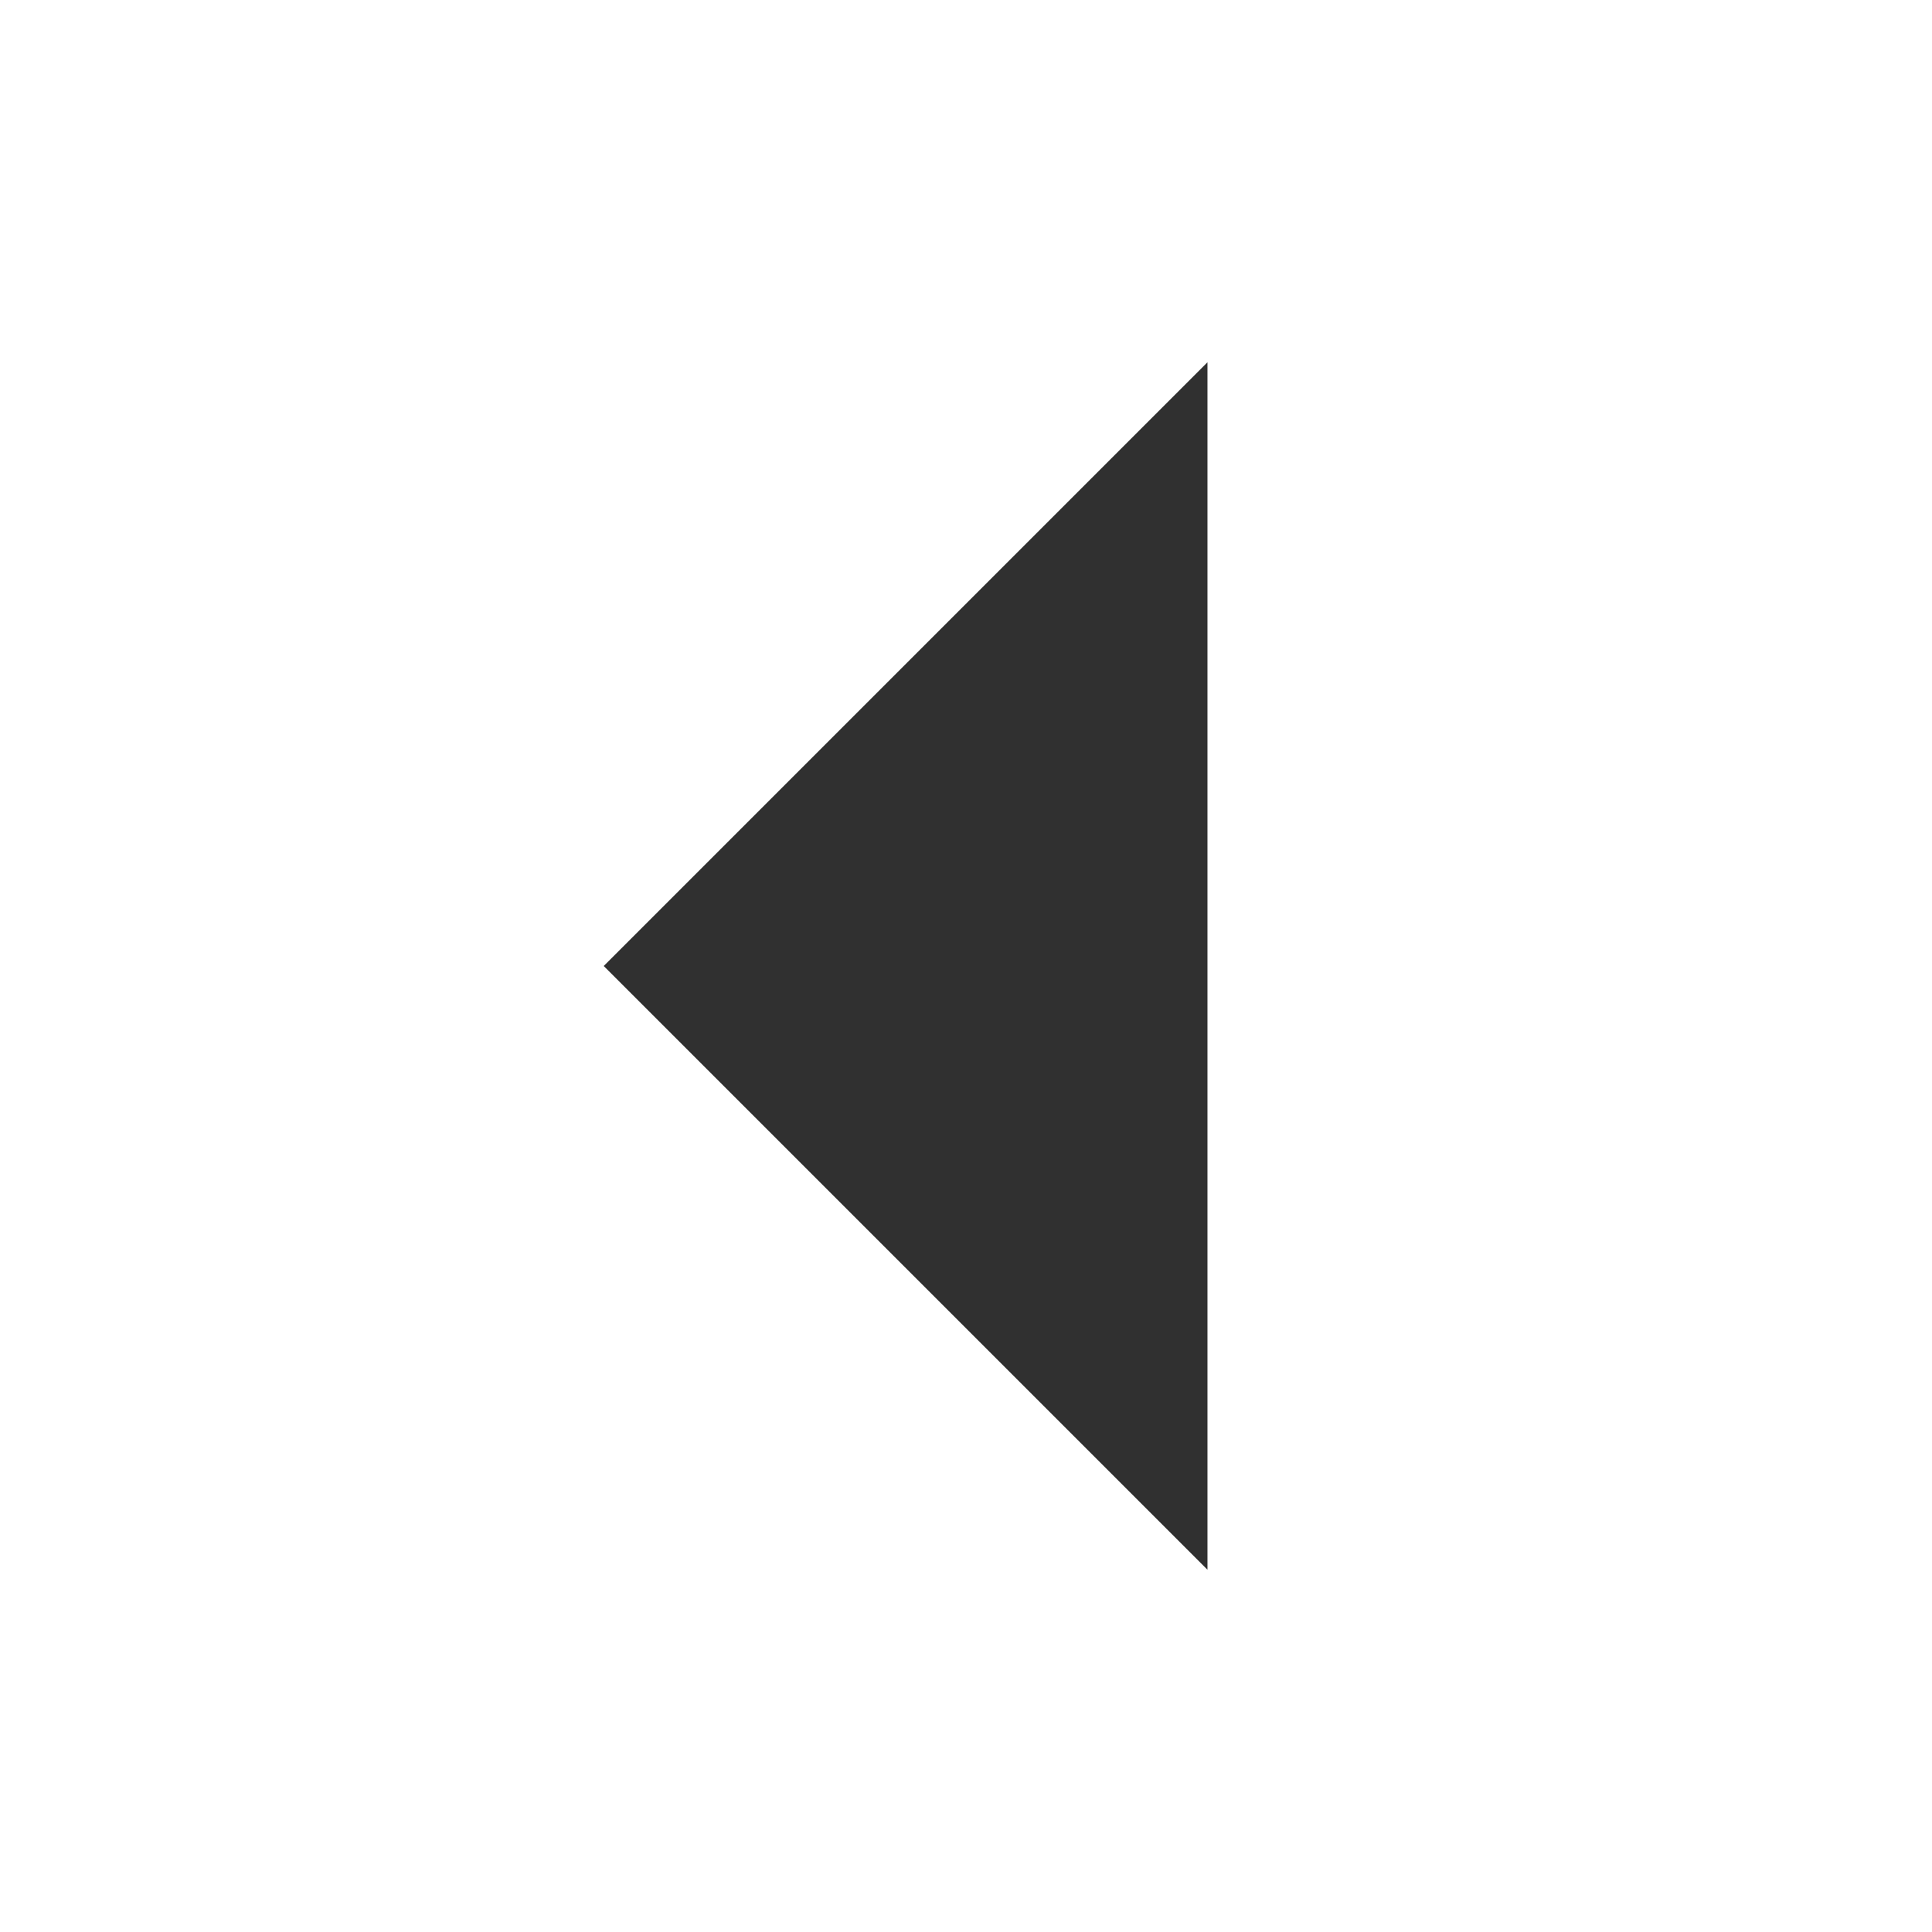
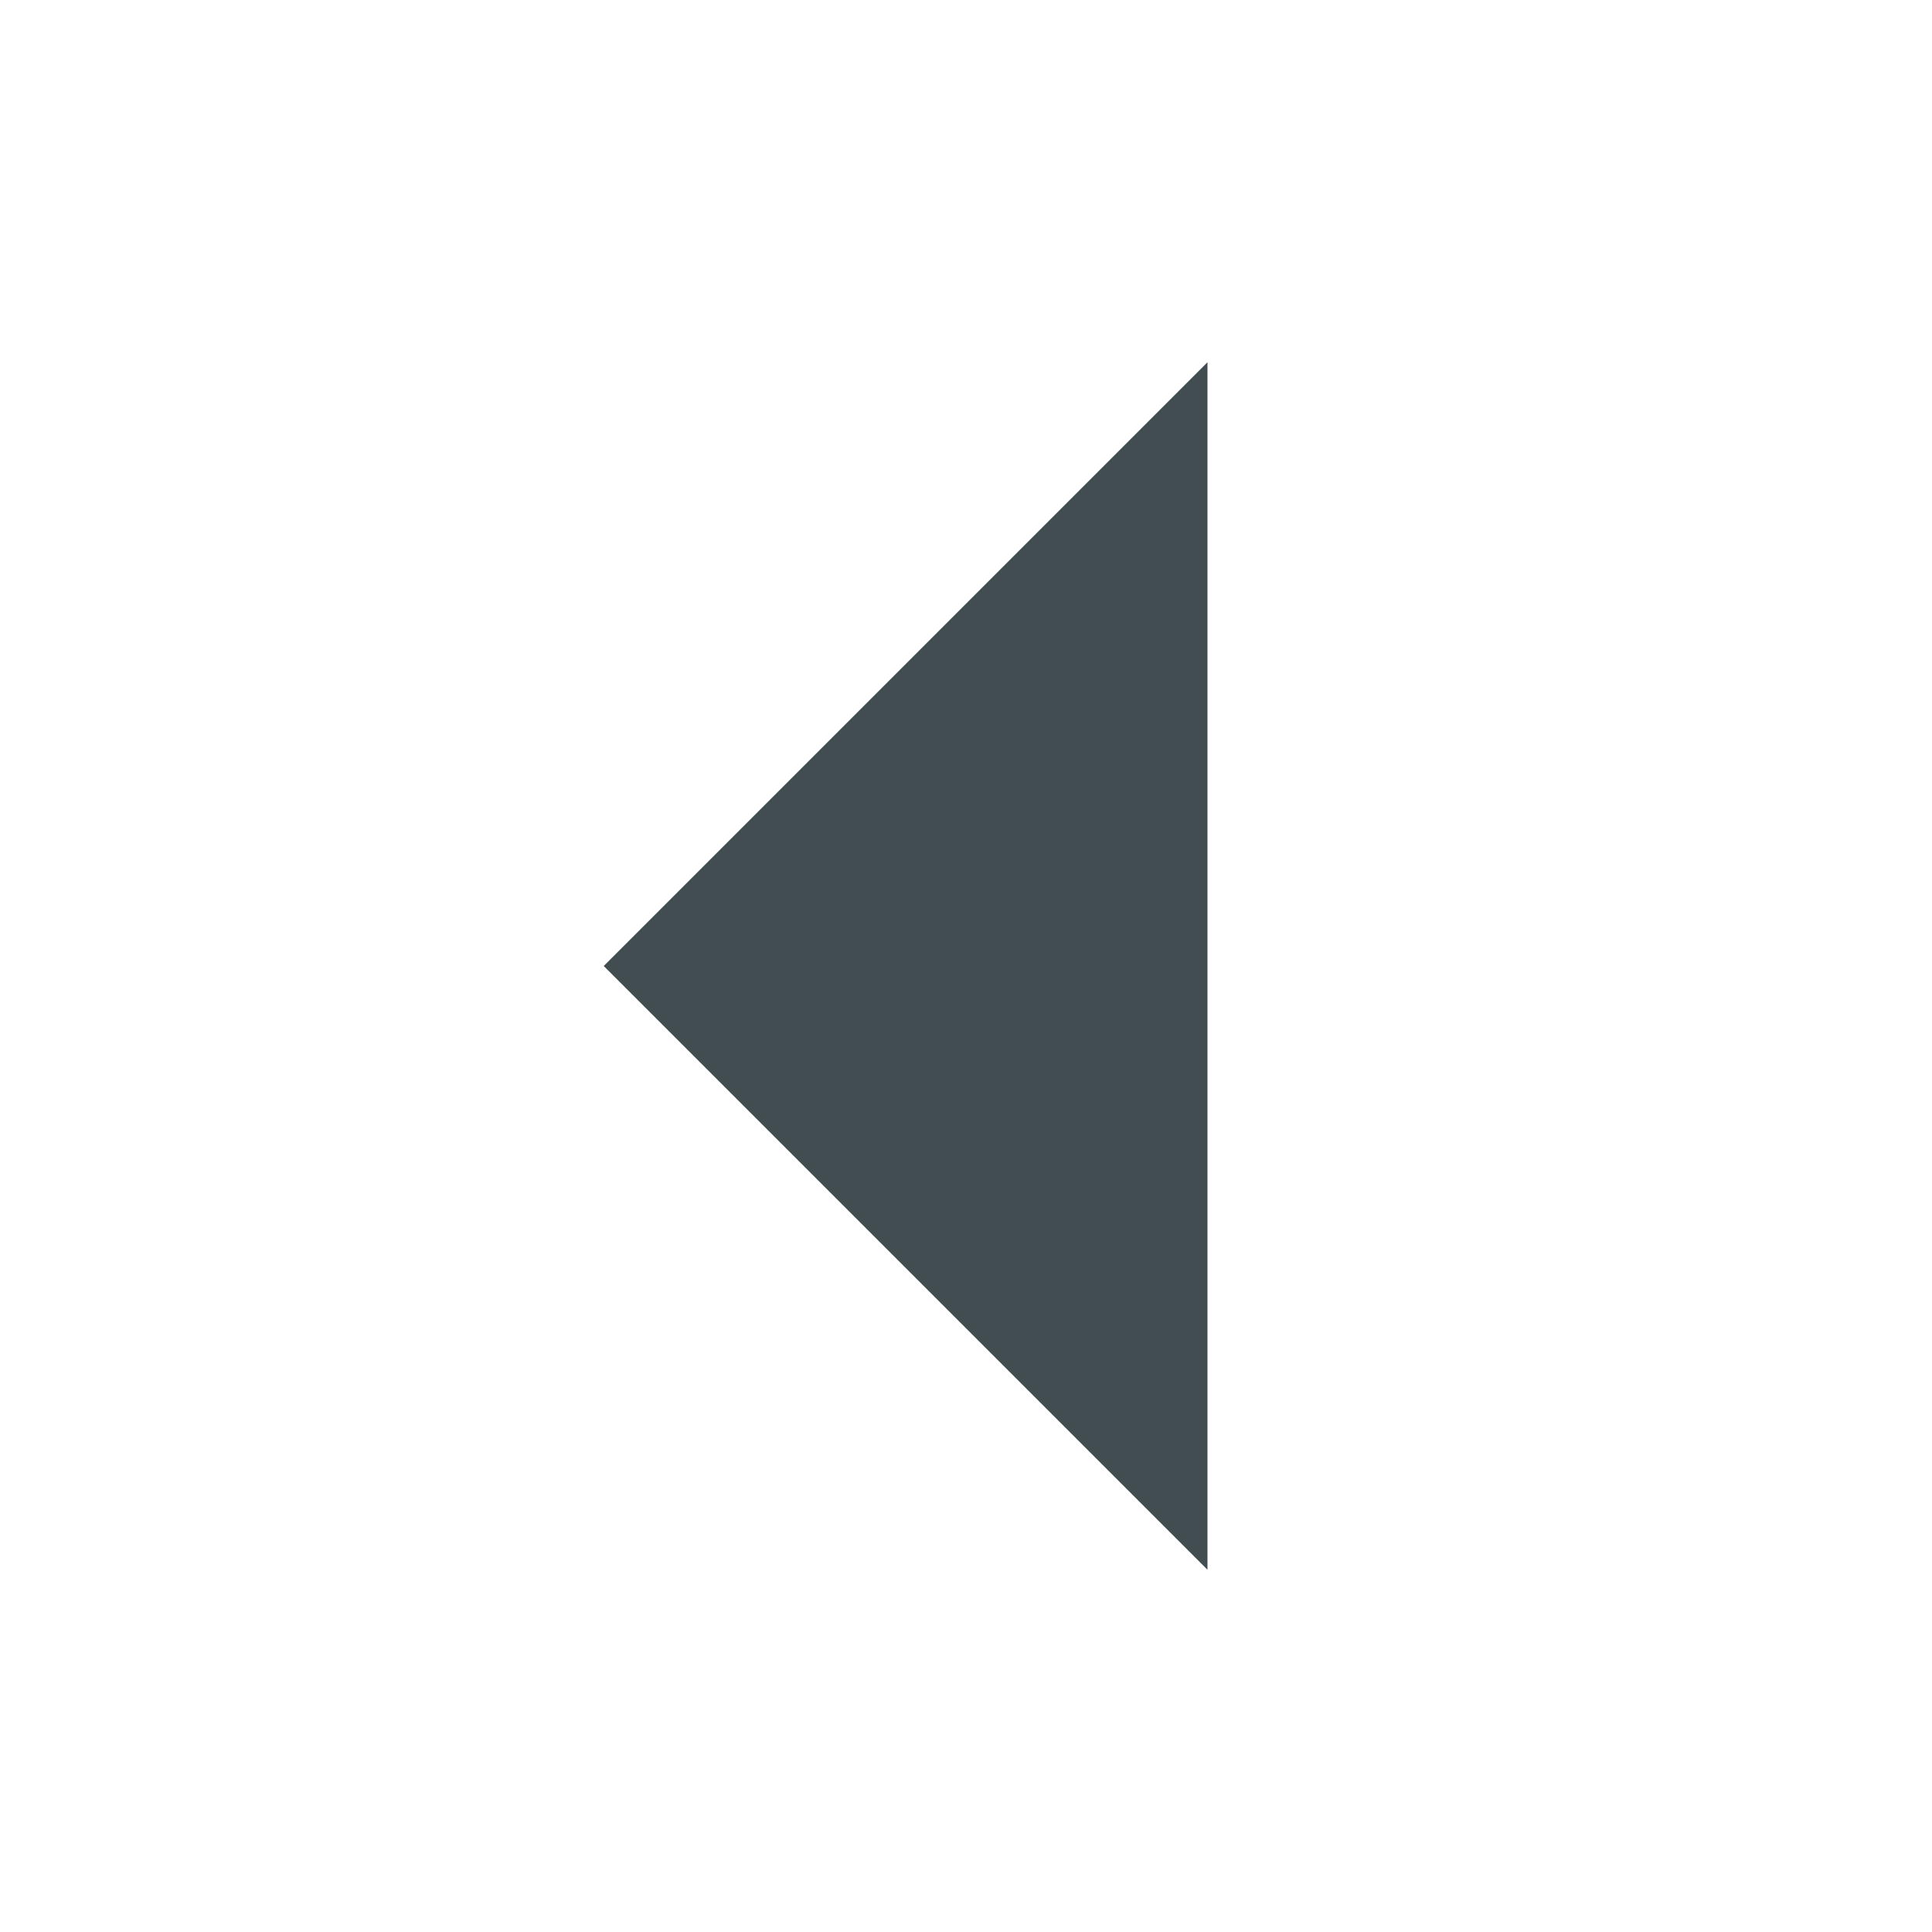
<svg xmlns="http://www.w3.org/2000/svg" height="16" id="svg7384" version="1.1" width="16">
  <defs id="defs7386" />
  <g id="layer9" style="display:inline" transform="translate(-281.0002,-807)" />
  <g id="layer10" style="display:inline" transform="translate(-281.0002,-807)" />
  <g id="layer11" transform="translate(-281.0002,-807)" />
  <g id="layer13" style="display:inline" transform="translate(-281.0002,-807)" />
  <g id="layer14" transform="translate(-281.0002,-807)" />
  <g id="layer15" style="display:inline" transform="translate(-281.0002,-807)" />
  <g id="g71291" style="display:inline" transform="translate(-281.0002,-807)" />
  <g id="g4953" style="display:inline" transform="translate(-281.0002,-807)" />
  <g id="layer12" style="display:inline" transform="translate(-281.0002,-807)">
-     <path d="m 291,820 -5,-5 5,-5 z" id="path6400" style="fill:#111111;fill-opacity:1;stroke:none;opacity:0.87" />
+     <path d="m 291,820 -5,-5 5,-5 z" id="path6400" style="fill:#263238;fill-opacity:1;stroke:none;opacity:0.87" />
  </g>
</svg>
